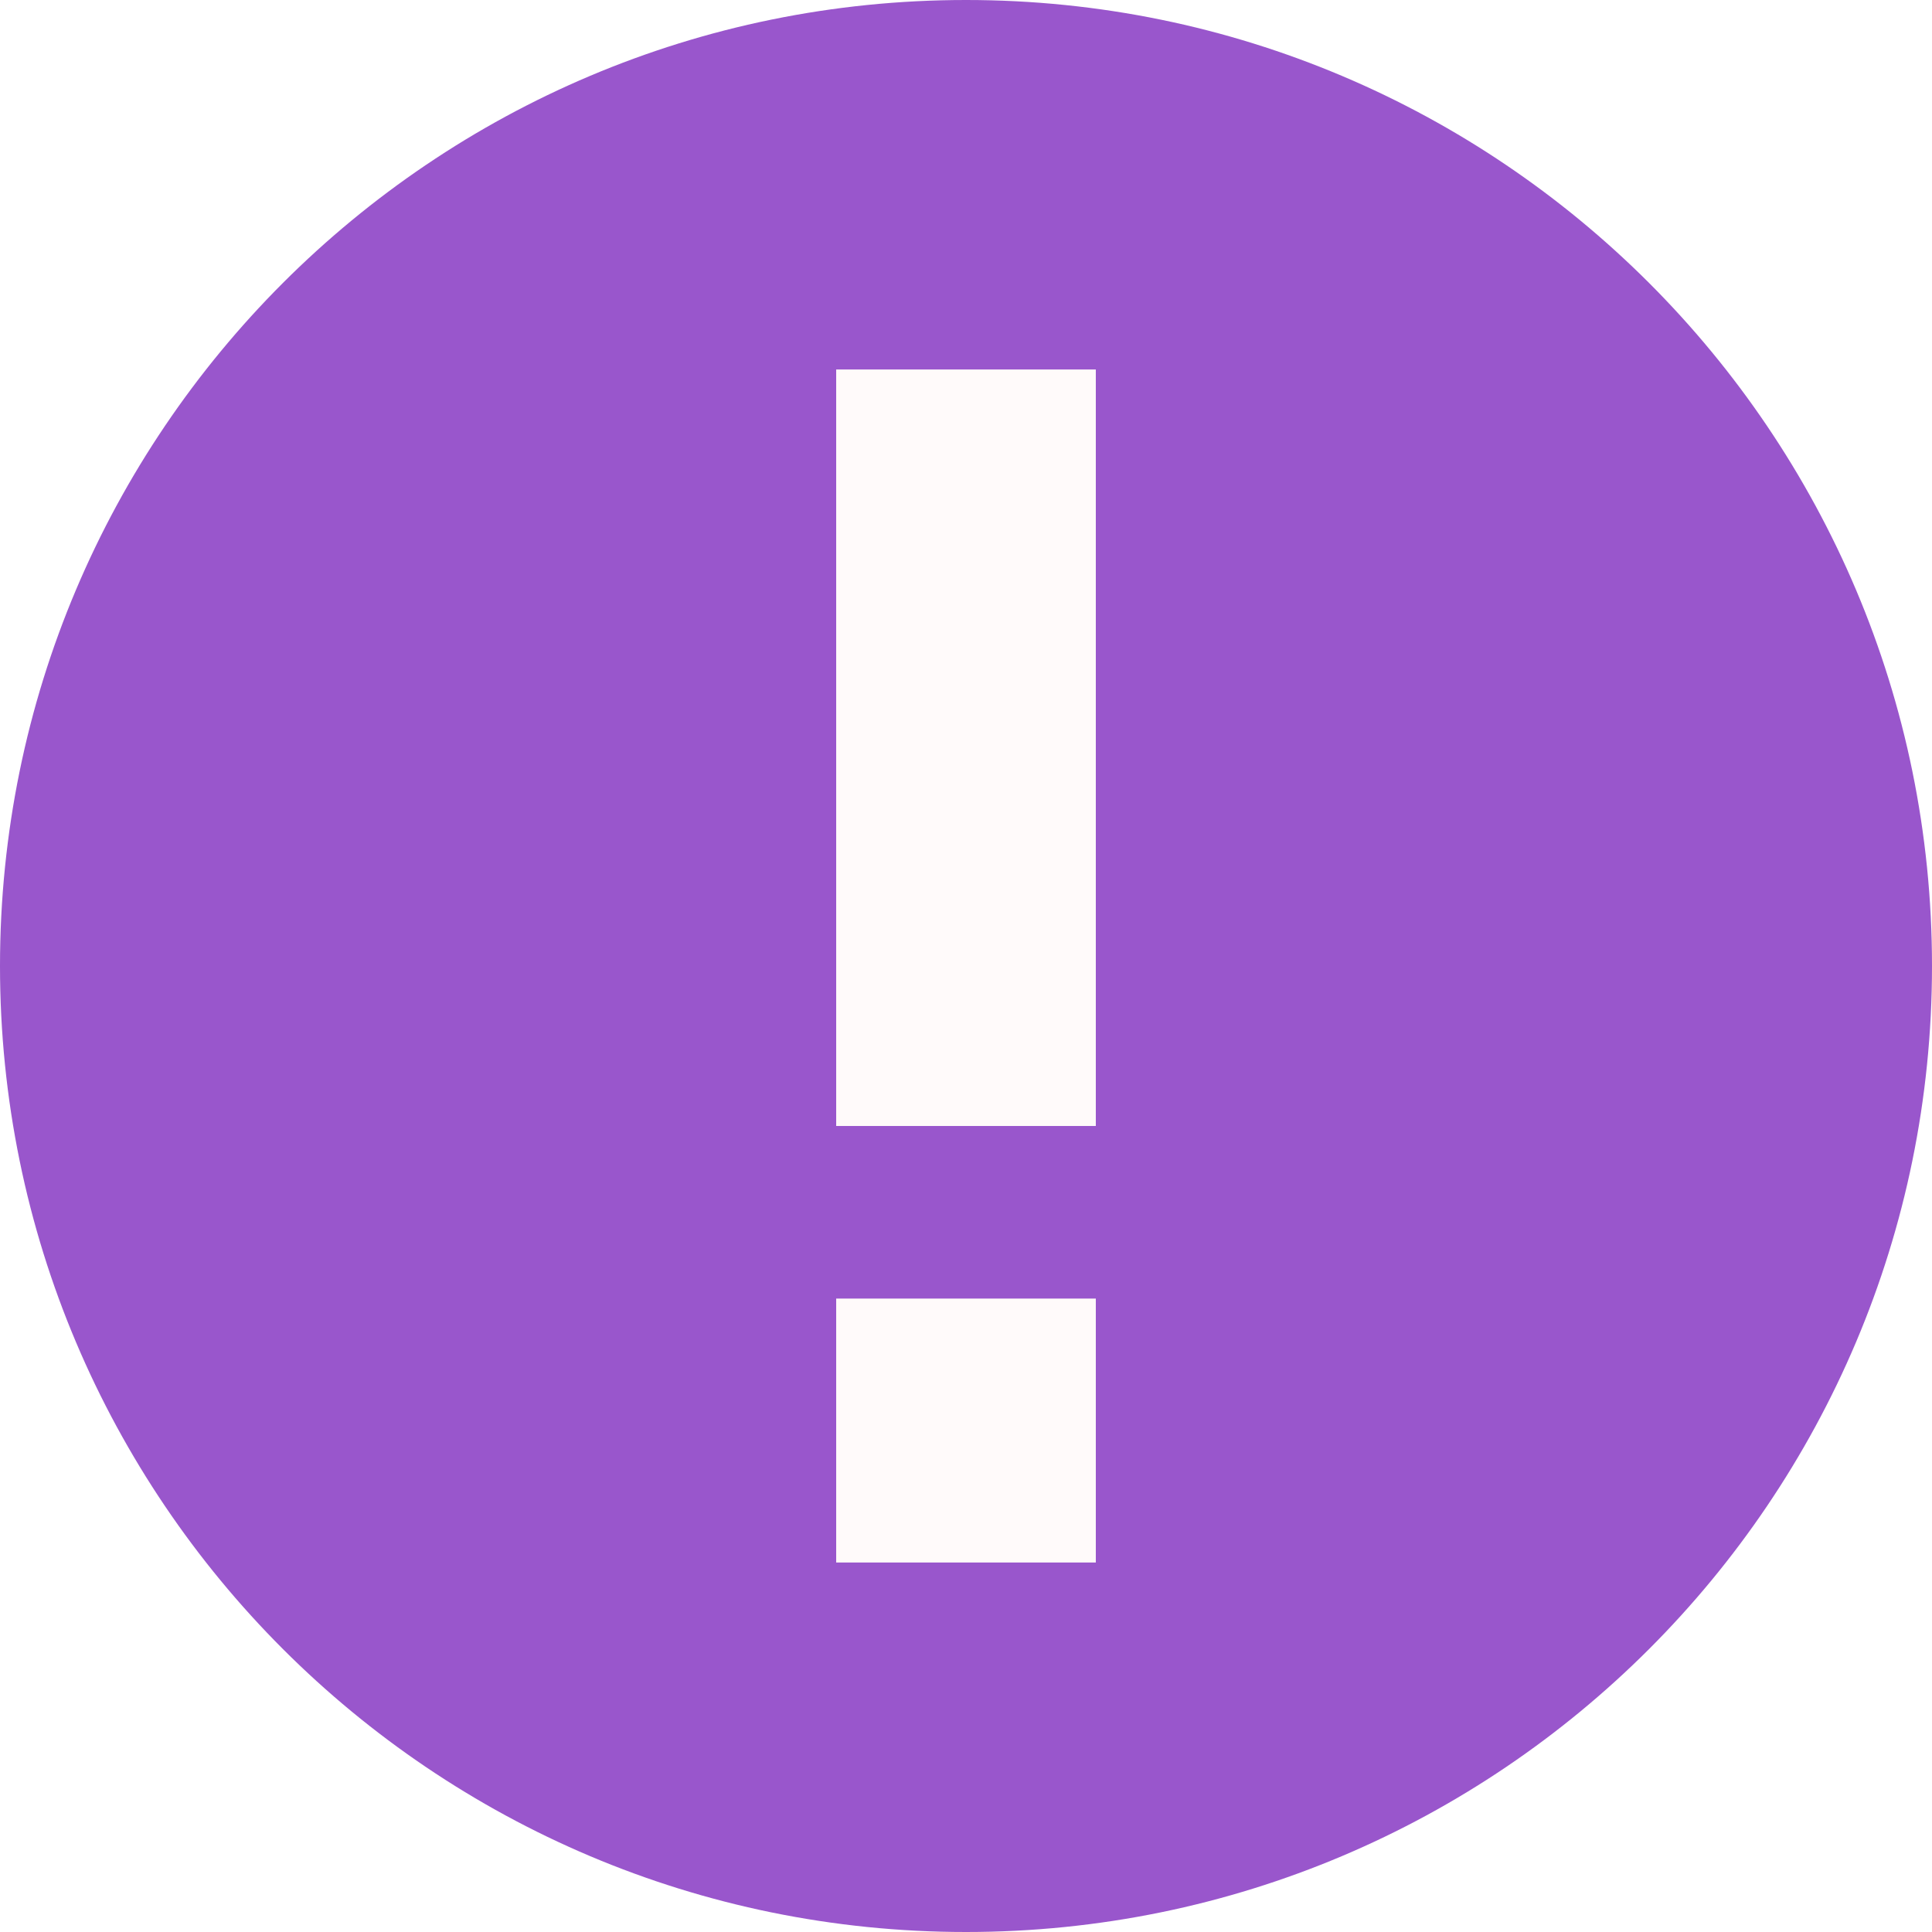
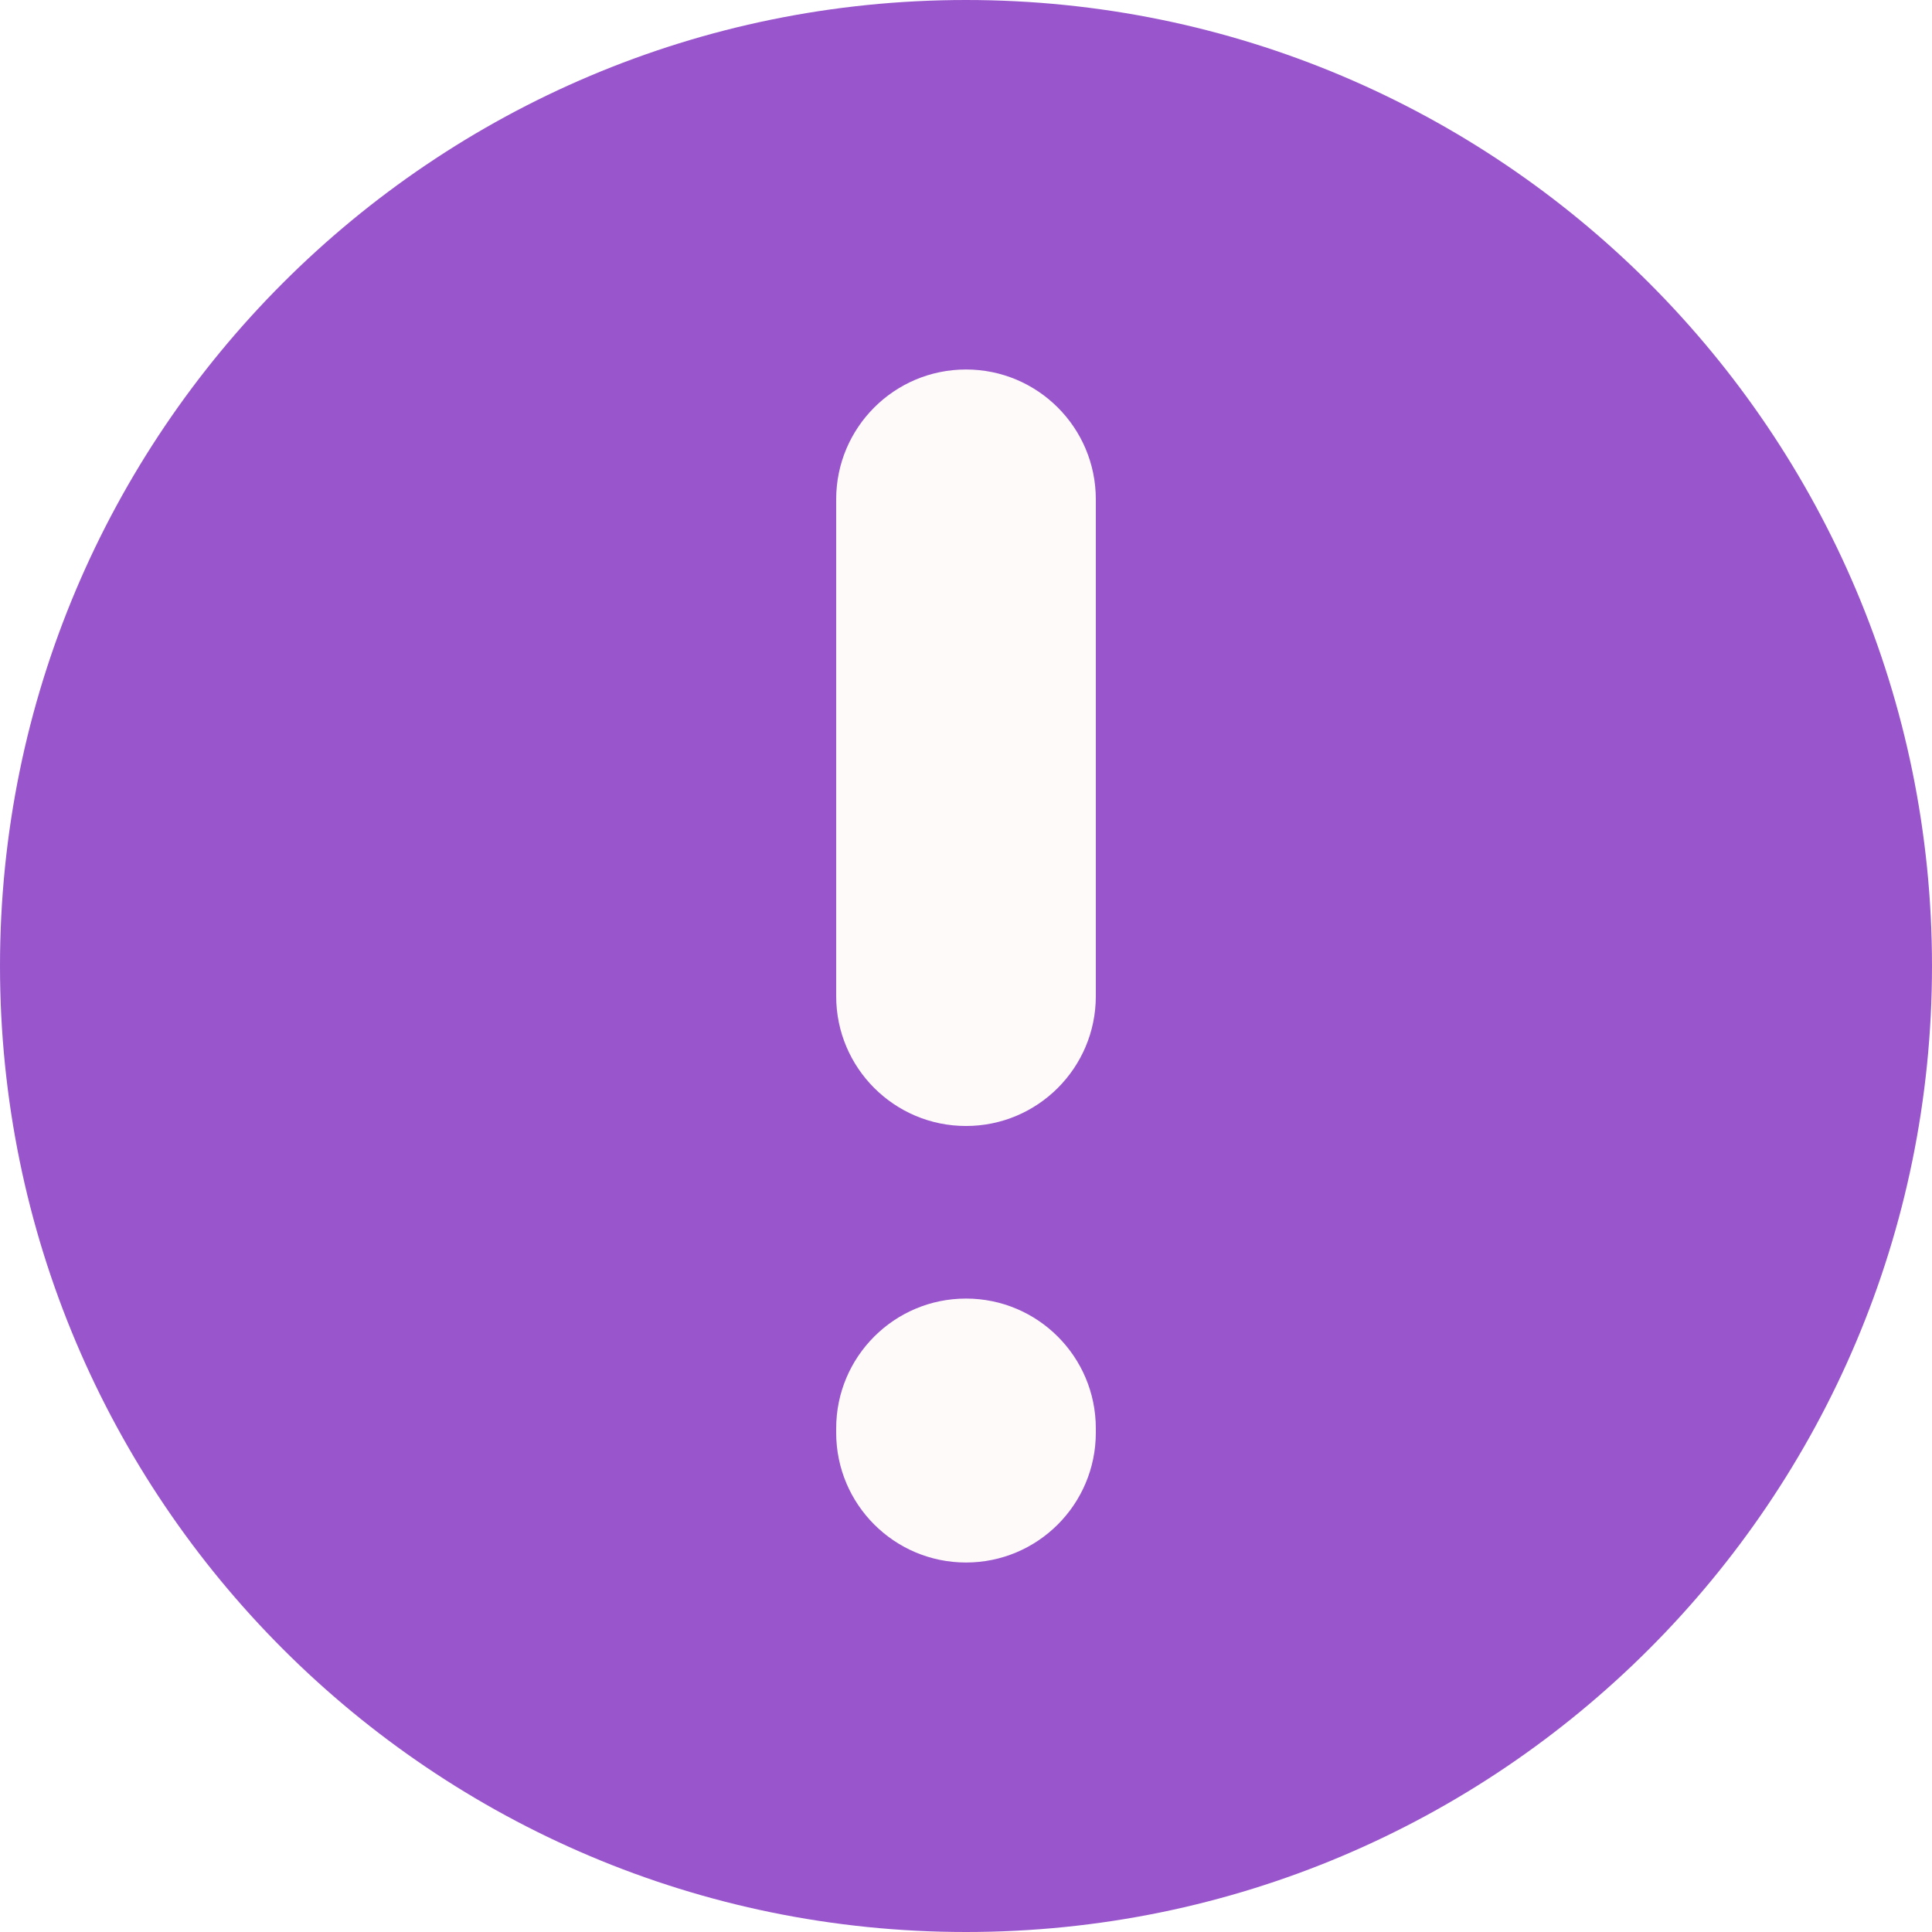
<svg xmlns="http://www.w3.org/2000/svg" id="svg6" version="1.1" viewBox="0 0 36 36">
+   <defs id="defs1" />
  <circle style="fill:#9956cc;fill-opacity:1;stroke-linejoin:round;stroke-miterlimit:14.6" id="path1296" cx="18" cy="18" r="18" />
-   <path id="path4" d="M 20.419,6.885 V 20.981 h -4.838 V 6.885 Z m 0,17.312 v 4.918 h -4.838 v -4.918 z" style="fill:snow" />
+   <path id="path4" d="M 20.419,9.304 V 18.562 A 2.419,2.419 135 0 1 18,20.981 2.419,2.419 45 0 1 15.581,18.562 l 0,-9.258 A 2.419,2.419 135 0 1 18,6.885 a 2.419,2.419 45 0 1 2.419,2.419 z m 0,17.312 v 0.08 A 2.419,2.419 135 0 1 18,29.115 2.419,2.419 45 0 1 15.581,26.696 V 26.616 A 2.419,2.419 135 0 1 18,24.197 2.419,2.419 45 0 1 20.419,26.616 Z" style="fill:snow" />
</svg>
